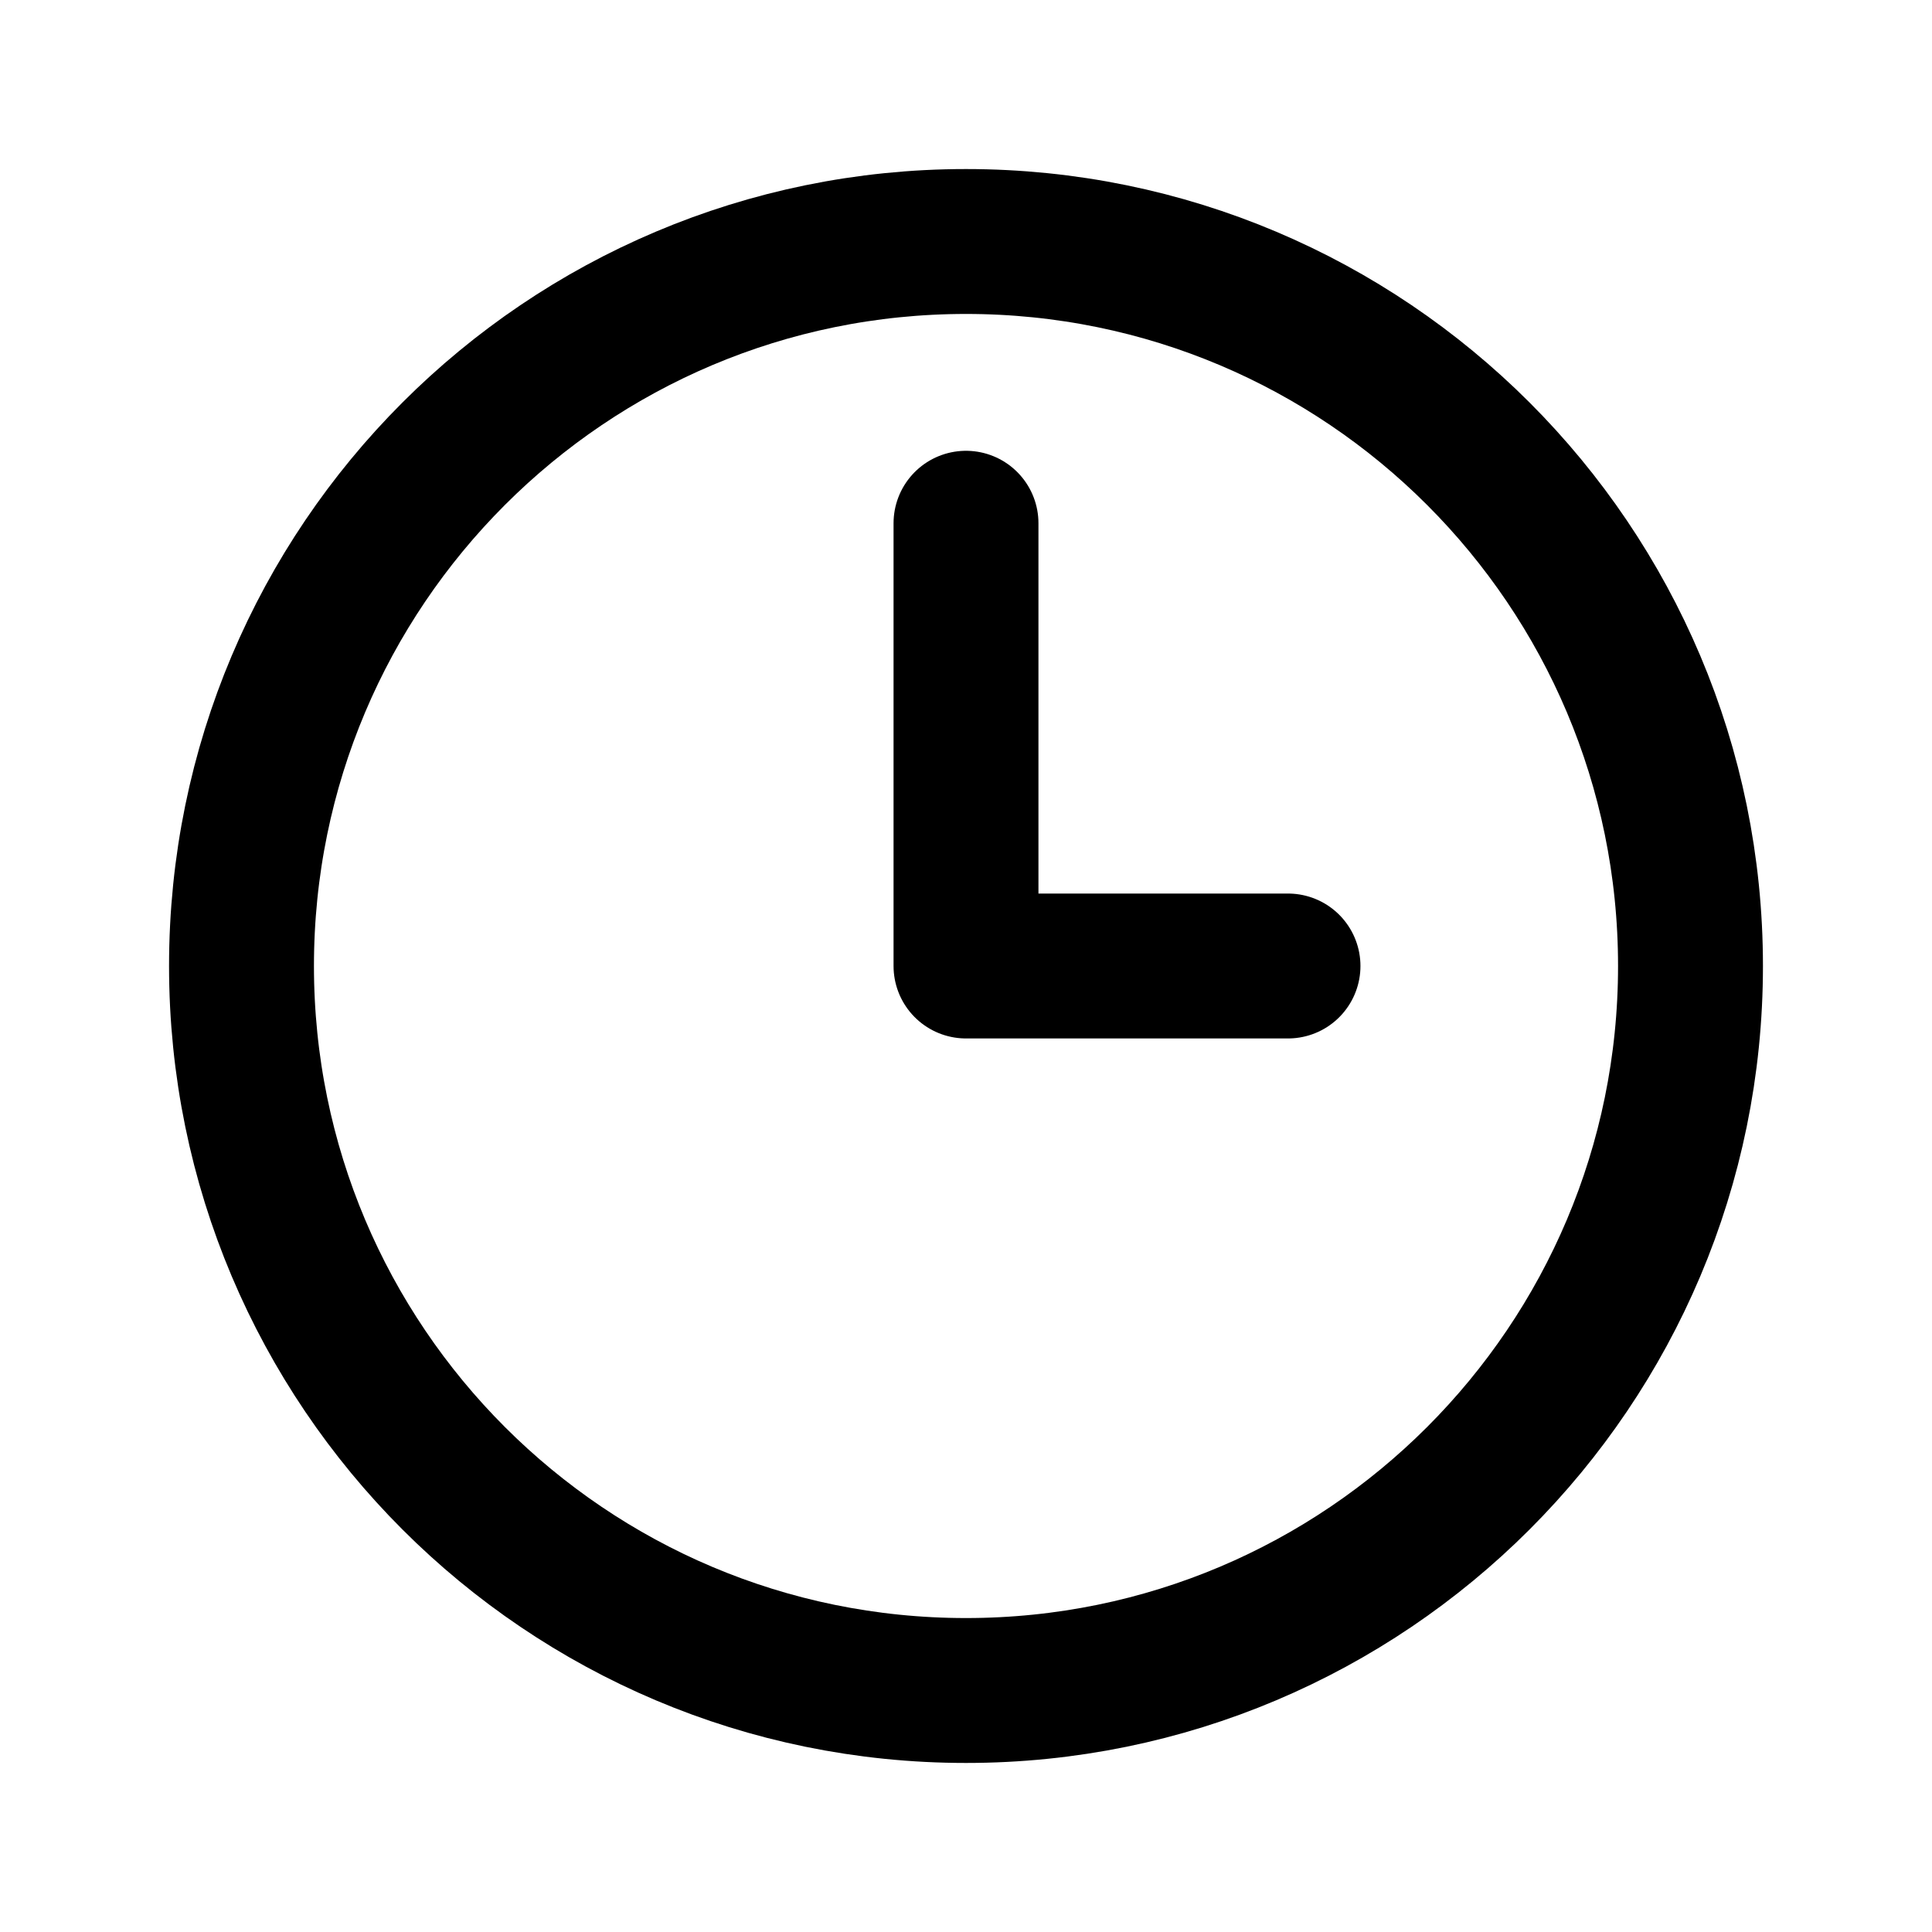
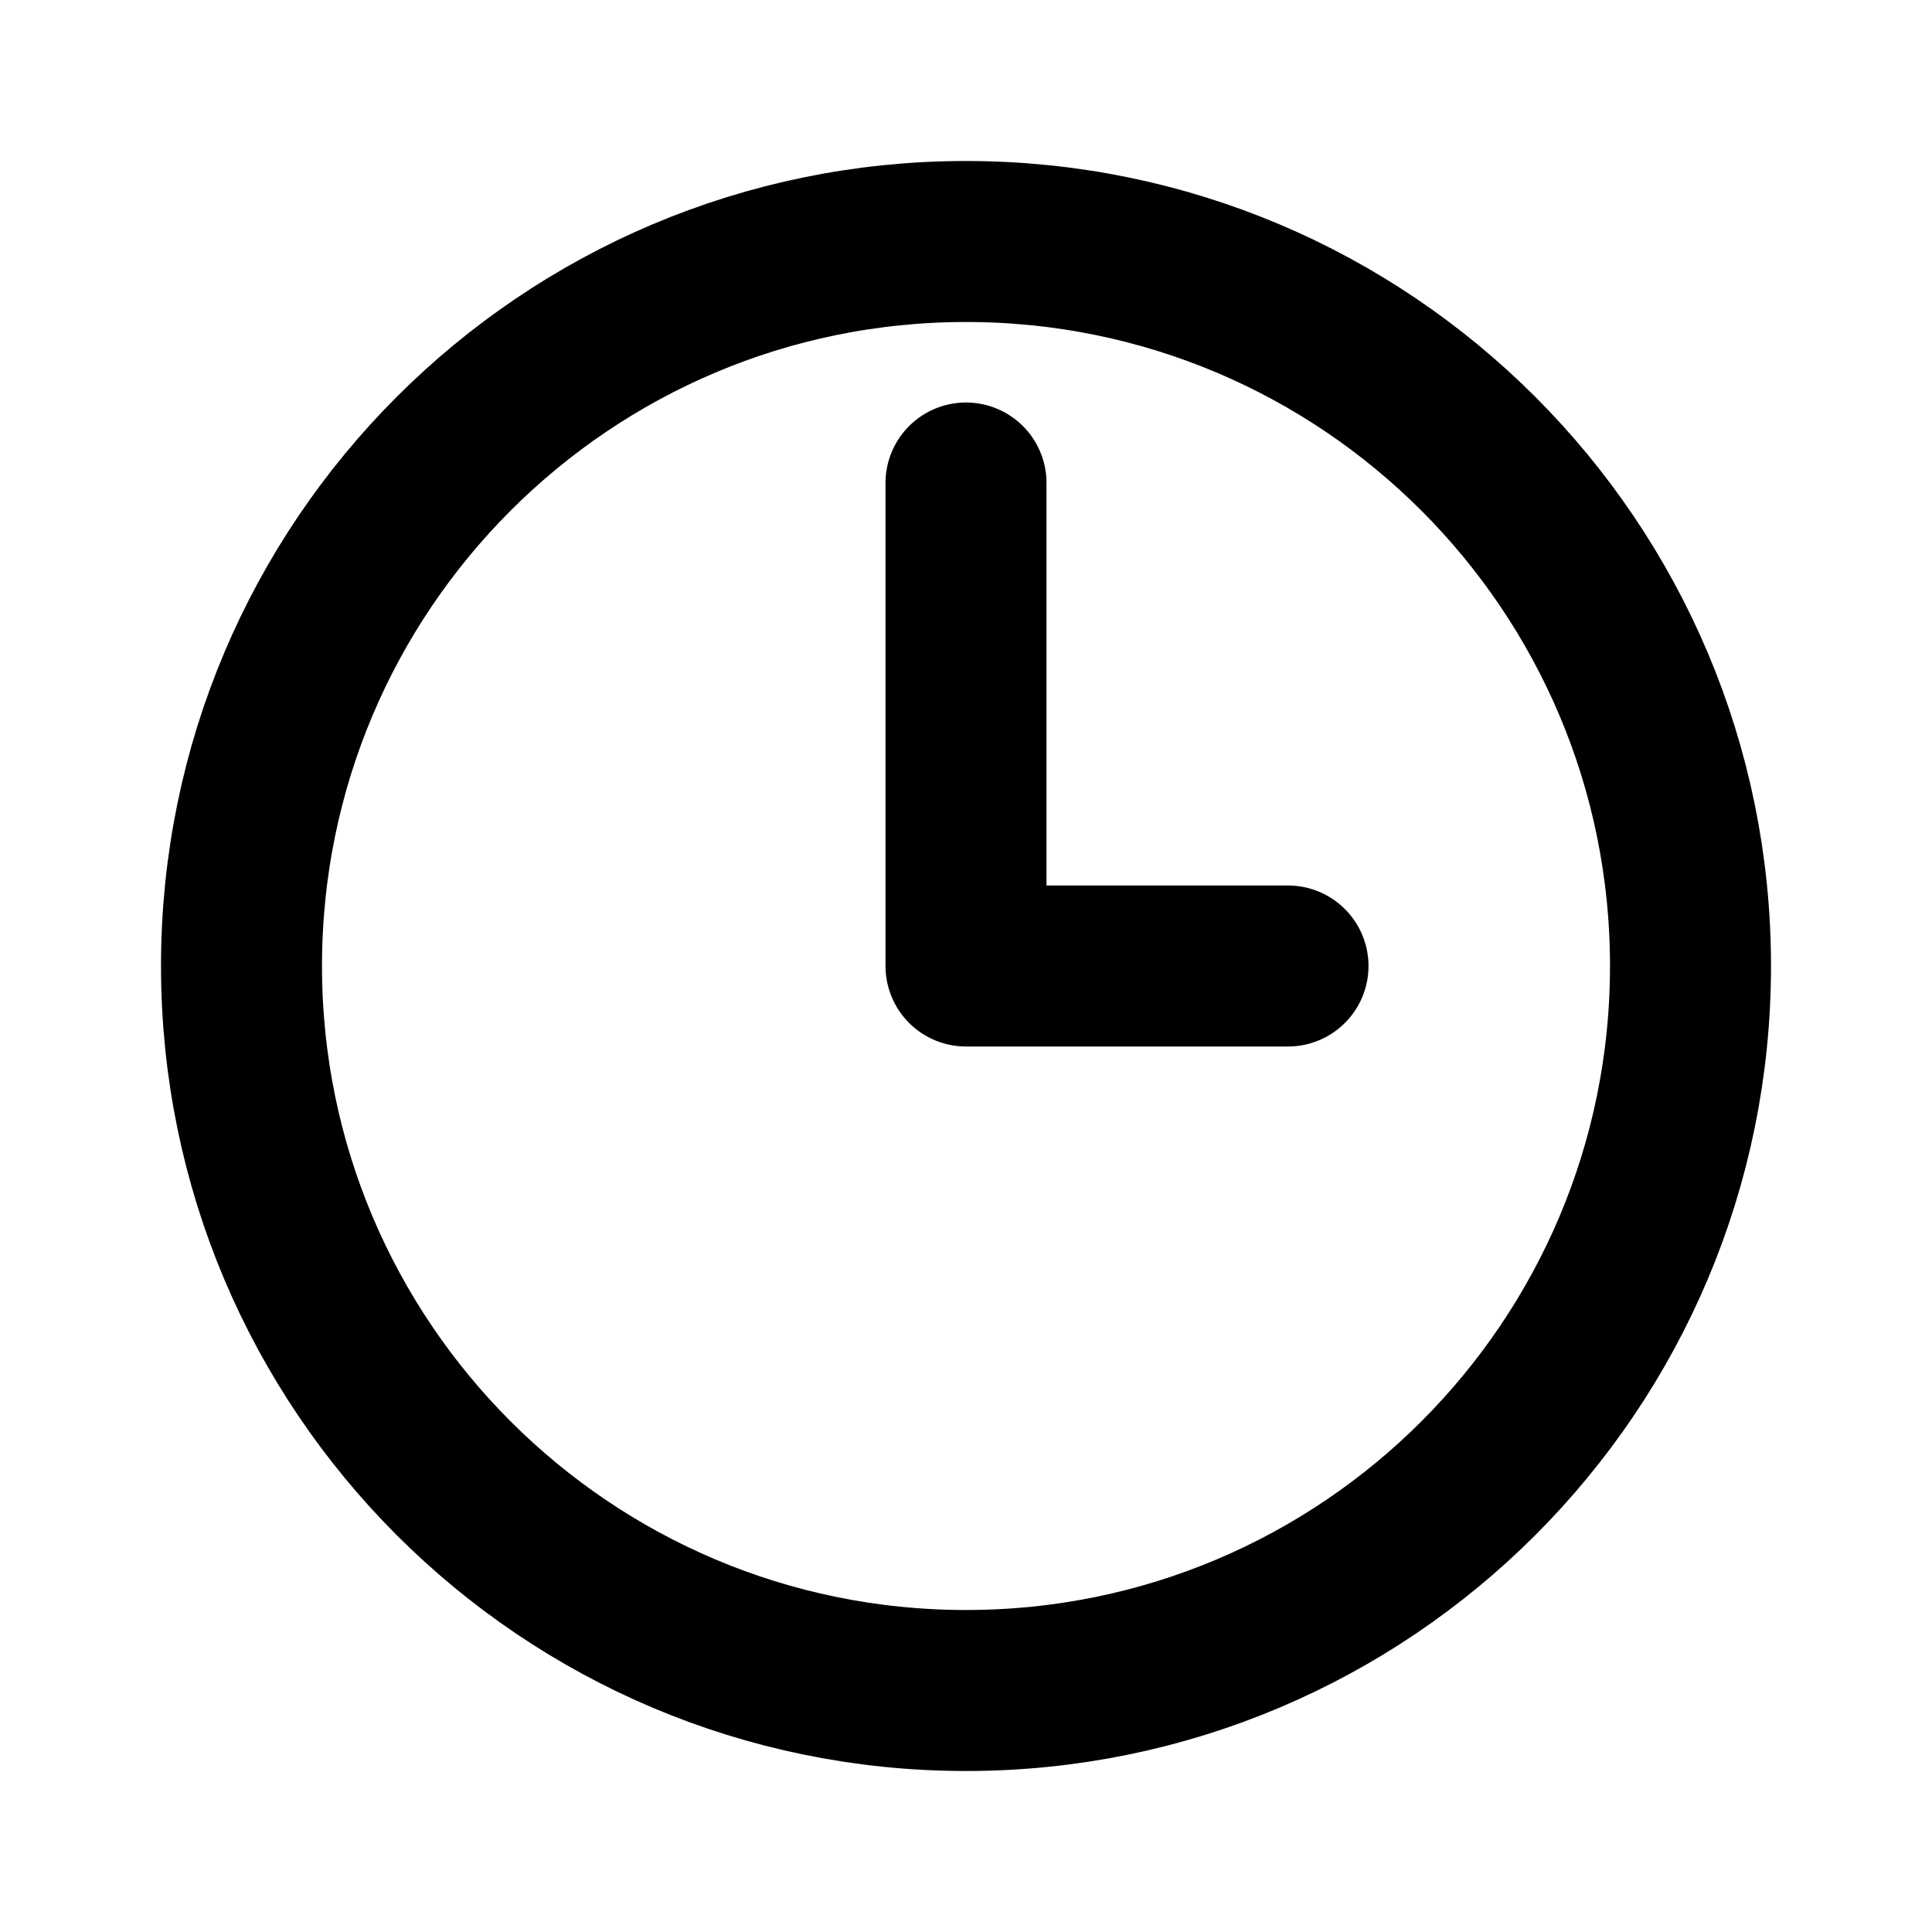
<svg xmlns="http://www.w3.org/2000/svg" viewBox="0 0 24 24">
-   <g fill="none" stroke="#000" stroke-width="1.8" stroke-linecap="round" stroke-linejoin="round">
+   <g fill="none" stroke="#000" stroke-width="2" stroke-linecap="round" stroke-linejoin="round">
    <circle cx="12" cy="12" r="9" />
-     <polyline points="12,6.5 12,12 16,12" />
+     <polyline points="12,6 12,12 16,12" />
  </g>
</svg>
